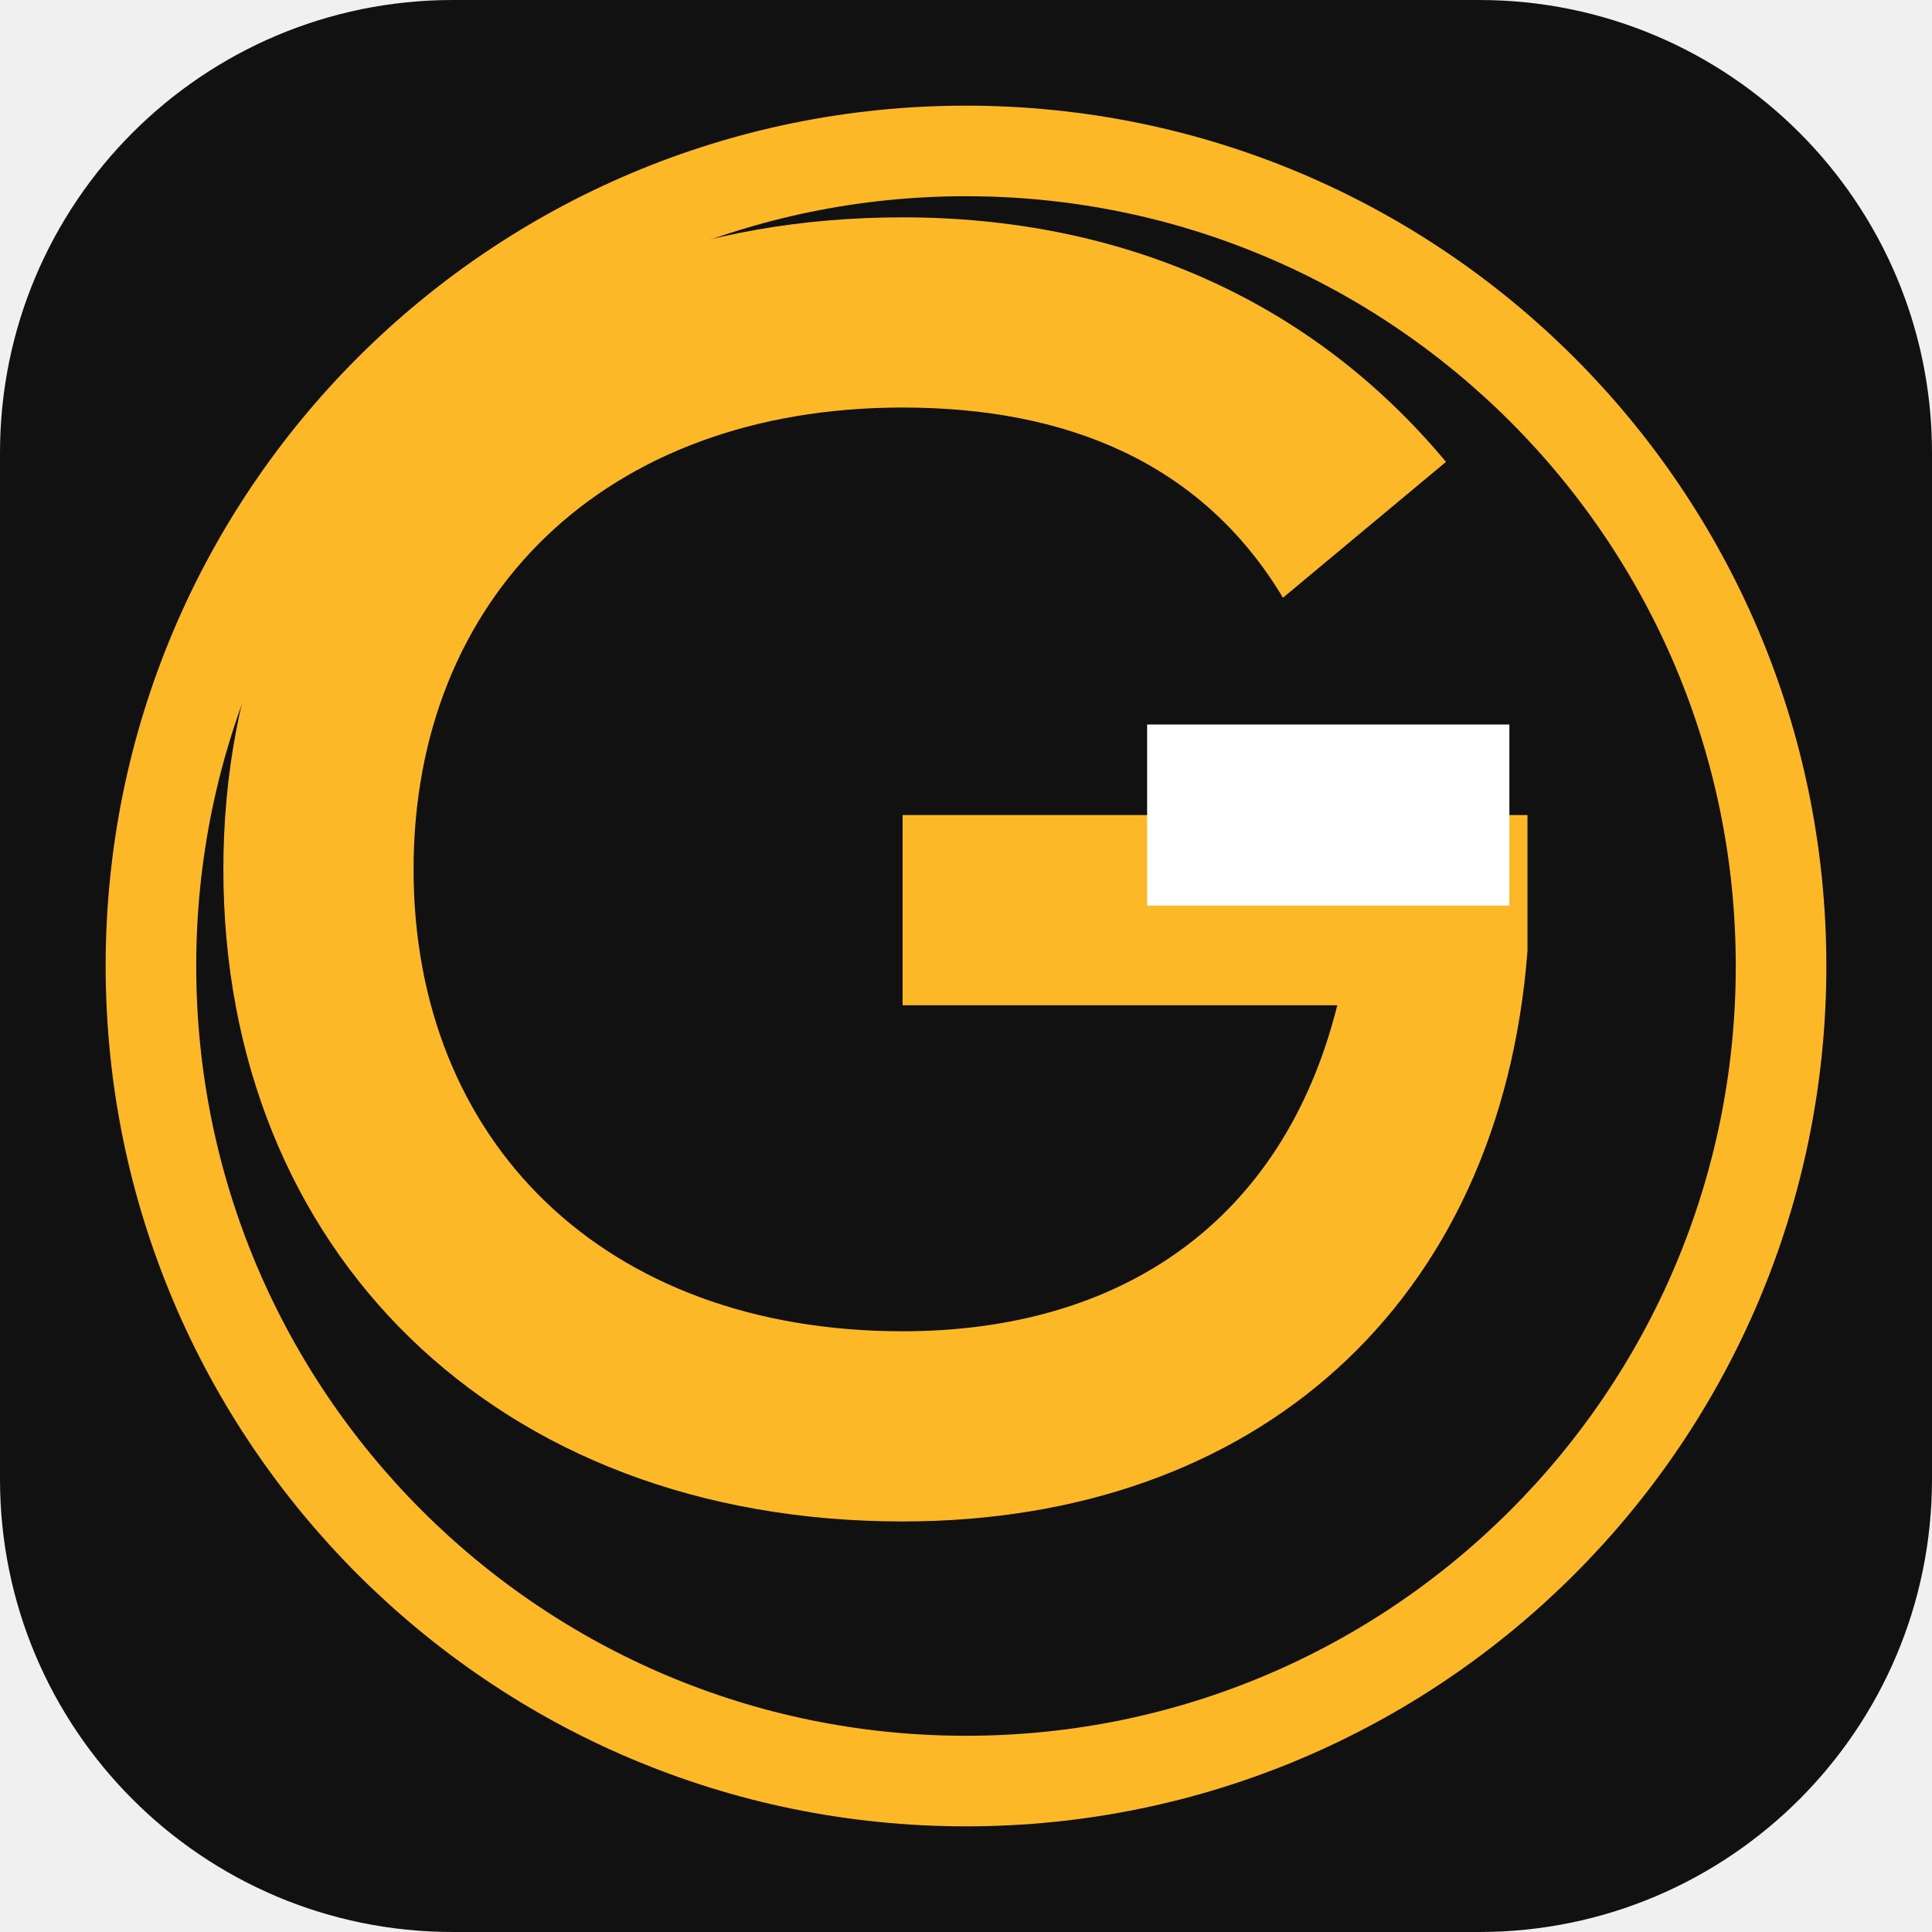
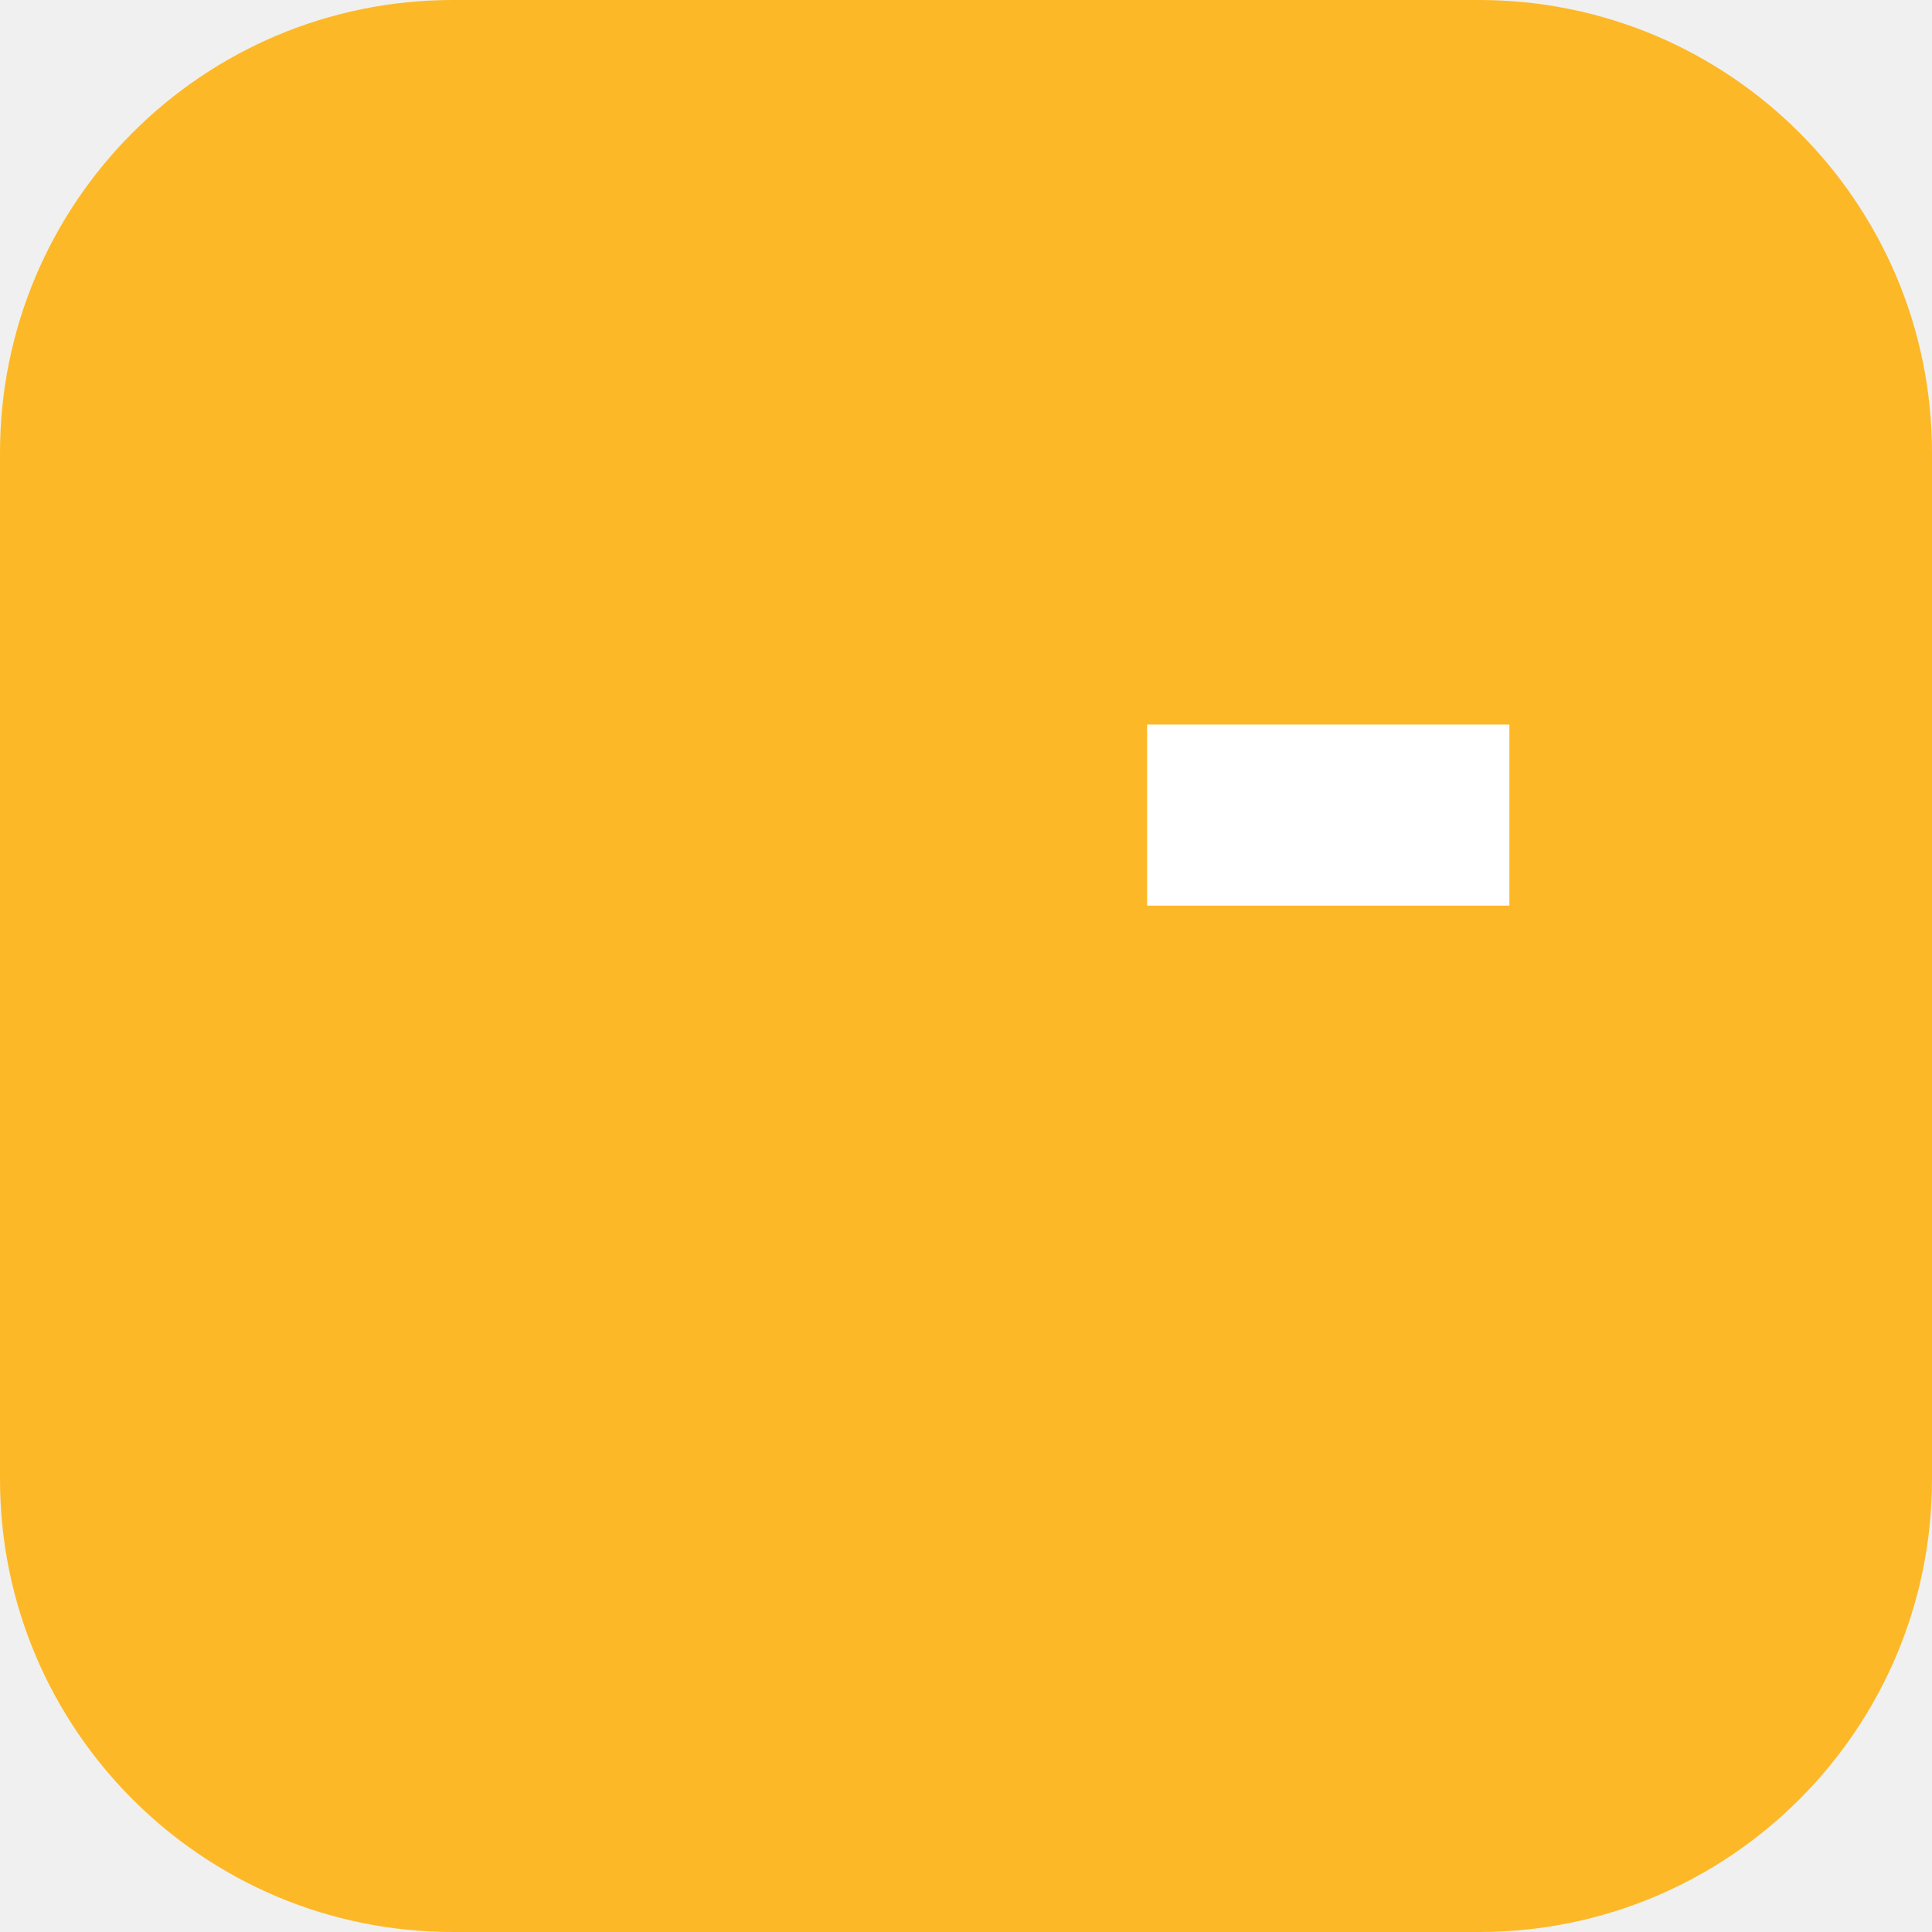
<svg xmlns="http://www.w3.org/2000/svg" viewBox="0 0 64 64" role="img" aria-label="GTNationDEV monogram">
-   <rect width="64" height="64" rx="15" fill="#111111" />
+   <rect width="64" height="64" rx="15" fill="#FDB827" />
  <circle cx="32" cy="32" r="27" fill="none" stroke="#FDB827" stroke-width="3" />
  <path d="M31 15c-11 0-18 7-18 17s7 17 18 17c8 0 14-4 16-12H31v-7h23v5c-1 13-10 21-23 21C16 56 6 46 6 32S16 8 31 8c8 0 15 3 20 9l-6 5c-3-5-8-7-14-7z" fill="#FDB827" transform="translate(2 0) scale(.9)" />
  <path d="M38 24h12v6H38z" fill="#FFFFFF" />
</svg>
